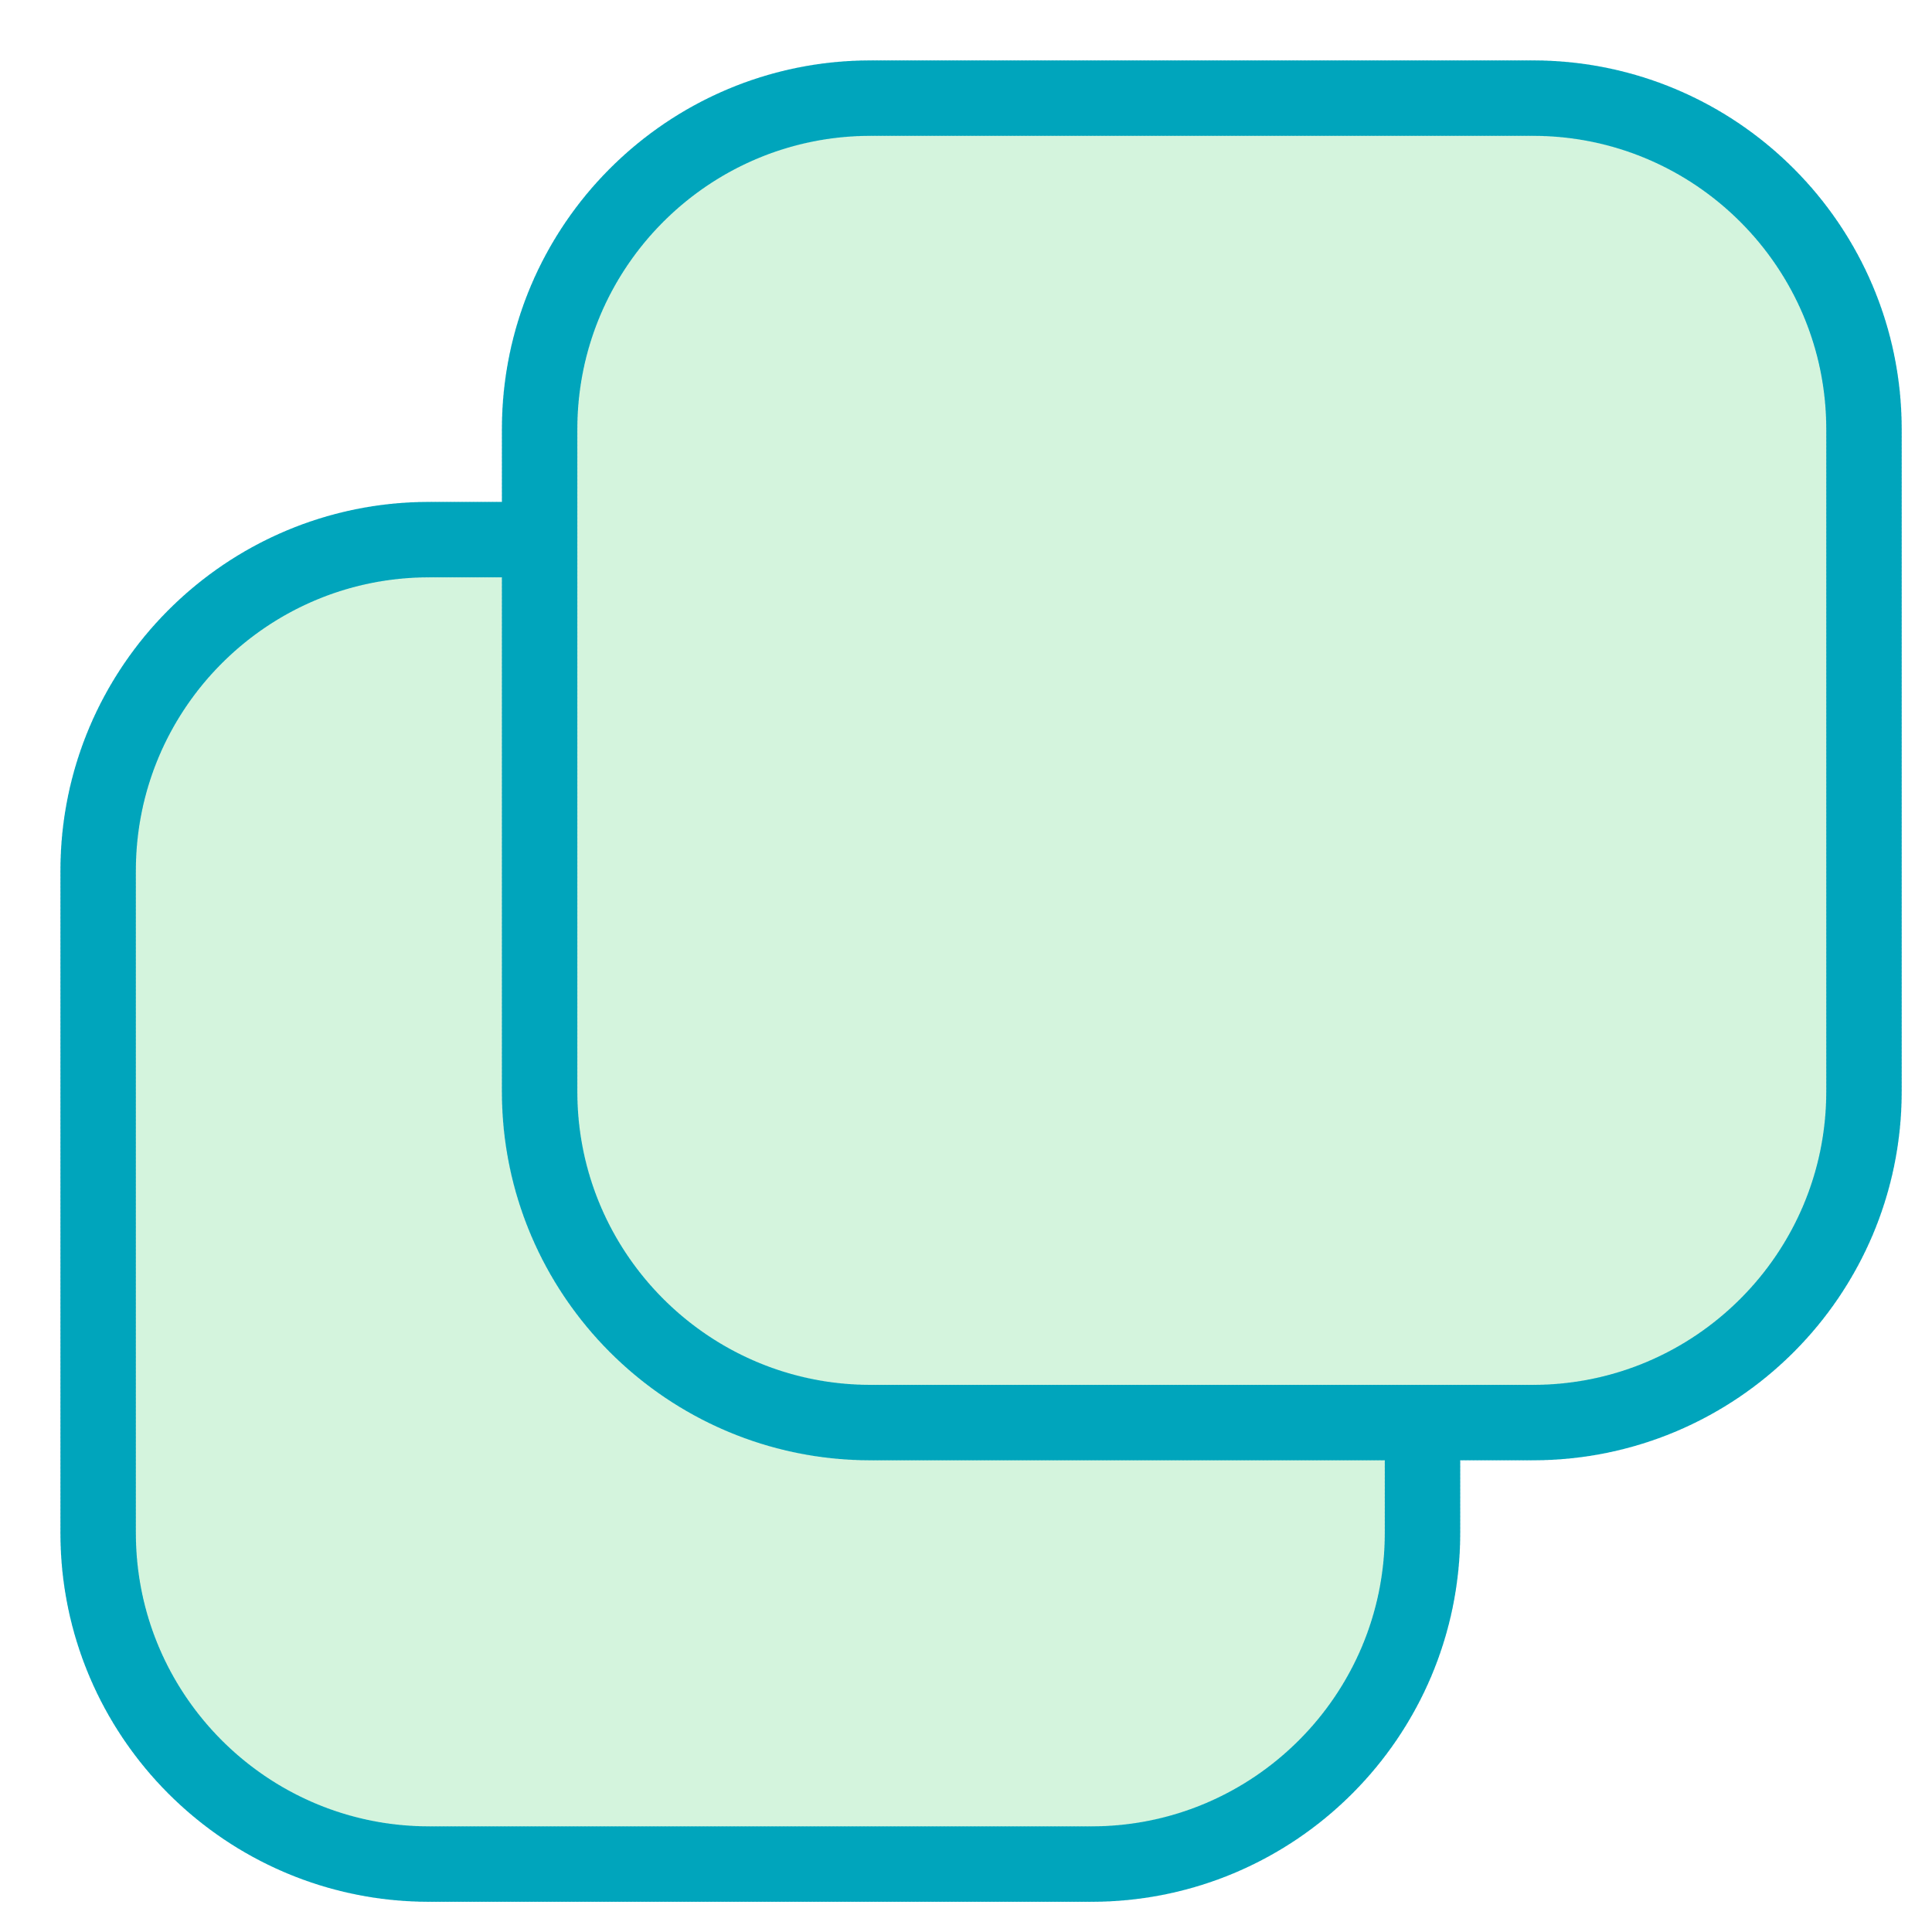
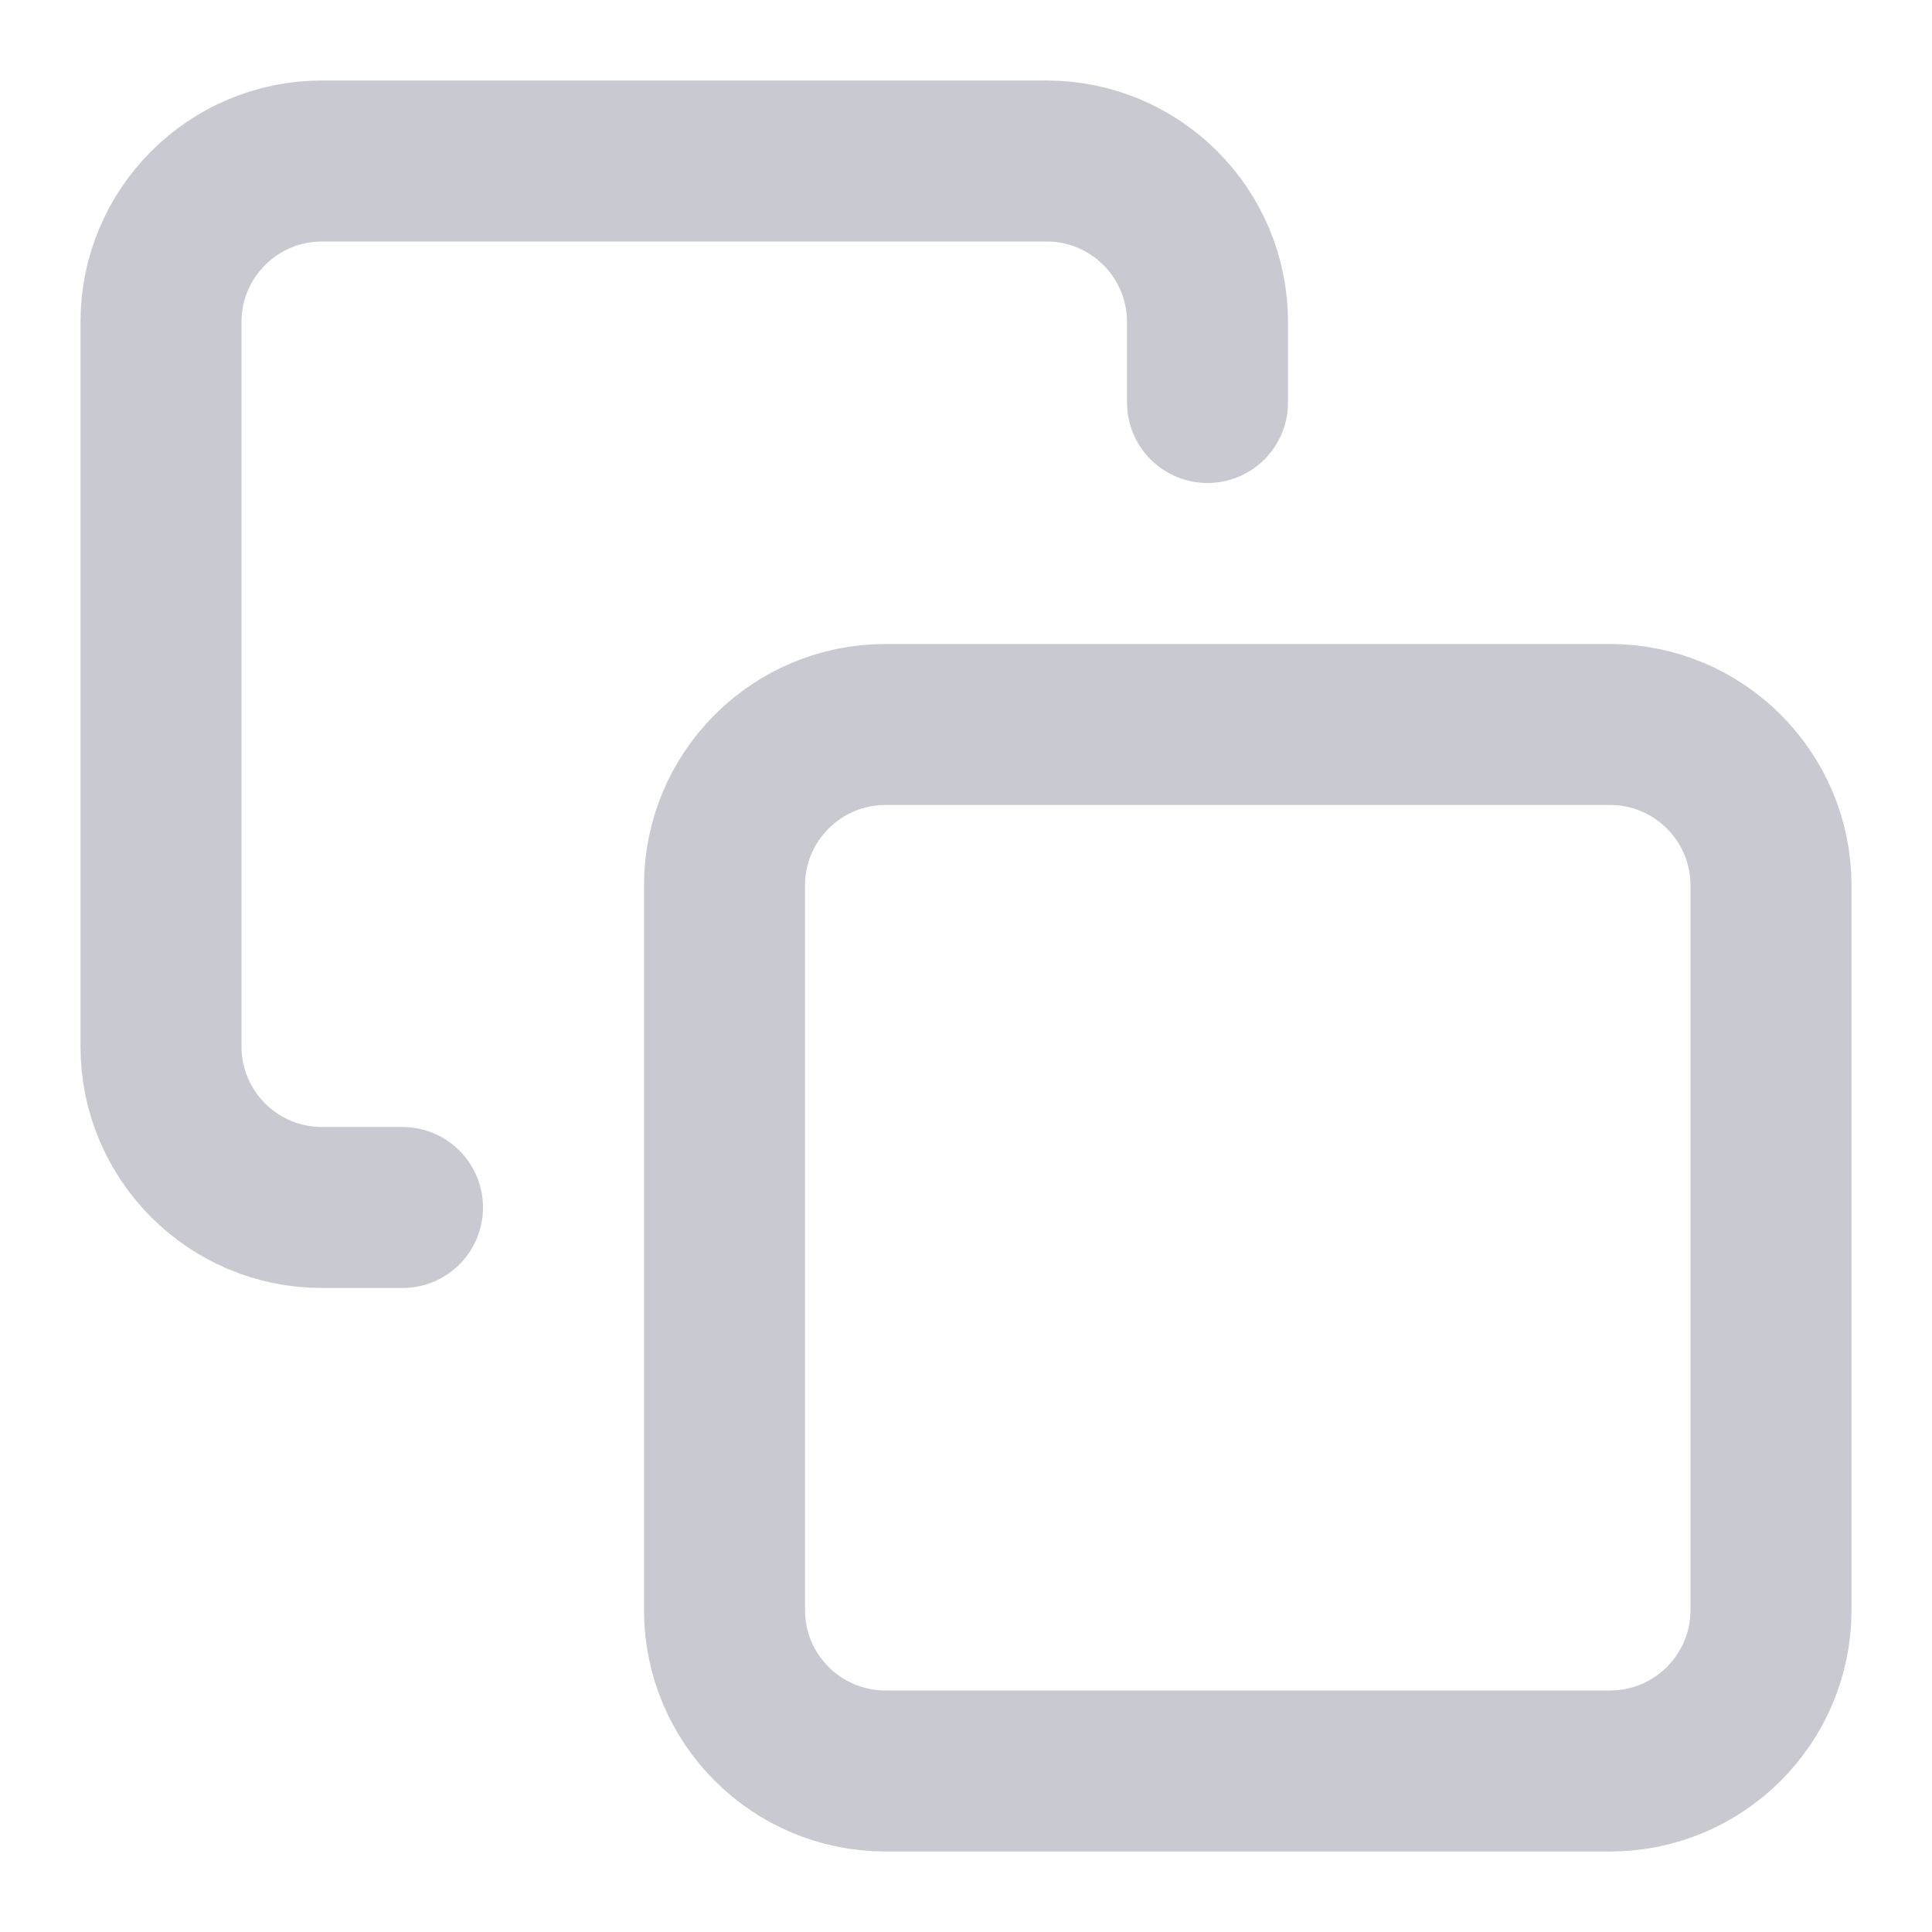
- <svg xmlns="http://www.w3.org/2000/svg" width="100%" height="100%" viewBox="0 0 128 128" version="1.1" xml:space="preserve" style="fill-rule:evenodd;clip-rule:evenodd;stroke-linecap:round;stroke-linejoin:round;stroke-miterlimit:1;">
-   <g transform="matrix(1,0,0,1,-2200,-200)">
-     <g id="copy-dark" transform="matrix(0.248227,0,0,0.312796,2200.45,199.973)">
-       <rect x="-1.829" y="0.088" width="515.658" height="409.212" style="fill:none;" />
-       <g transform="matrix(4.07894,0,0,3.23693,-4954.66,47.483)">
-         <path d="M1307.33,42.333L1307.33,85.667C1307.33,97.625 1297.62,107.333 1285.67,107.333L1242.33,107.333C1230.38,107.333 1220.67,97.625 1220.67,85.667L1220.67,42.333C1220.67,30.375 1230.38,20.667 1242.33,20.667L1285.67,20.667C1297.62,20.667 1307.33,30.375 1307.33,42.333Z" style="fill:rgb(212,244,221);stroke:rgb(0,165,188);stroke-width:4.94px;stroke-dasharray:0,0.25,0,0,0,0;" />
-       </g>
-       <g transform="matrix(4.07894,0,0,3.23693,-4836.83,-46.0284)">
-         <path d="M1307.33,42.333L1307.33,85.667C1307.33,97.625 1297.62,107.333 1285.67,107.333L1242.33,107.333C1230.38,107.333 1220.67,97.625 1220.67,85.667L1220.67,42.333C1220.67,30.375 1230.38,20.667 1242.33,20.667L1285.67,20.667C1297.62,20.667 1307.33,30.375 1307.33,42.333Z" style="fill:rgb(212,244,221);stroke:rgb(0,165,188);stroke-width:4.94px;stroke-dasharray:0,0.25,0,0,0,0;" />
-       </g>
-     </g>
-   </g>
+ <svg xmlns="http://www.w3.org/2000/svg" viewBox="0 0 24 24" width="24" height="24" fill="none" stroke="#C9C9D1" stroke-width="2" stroke-linecap="round" stroke-linejoin="round">
+   <rect x="9" y="9" width="13" height="13" rx="2" ry="2" />
+   <path d="M5 15H4a2 2 0 0 1-2-2V4a2 2 0 0 1 2-2h9a2 2 0 0 1 2 2v1" />
</svg>
